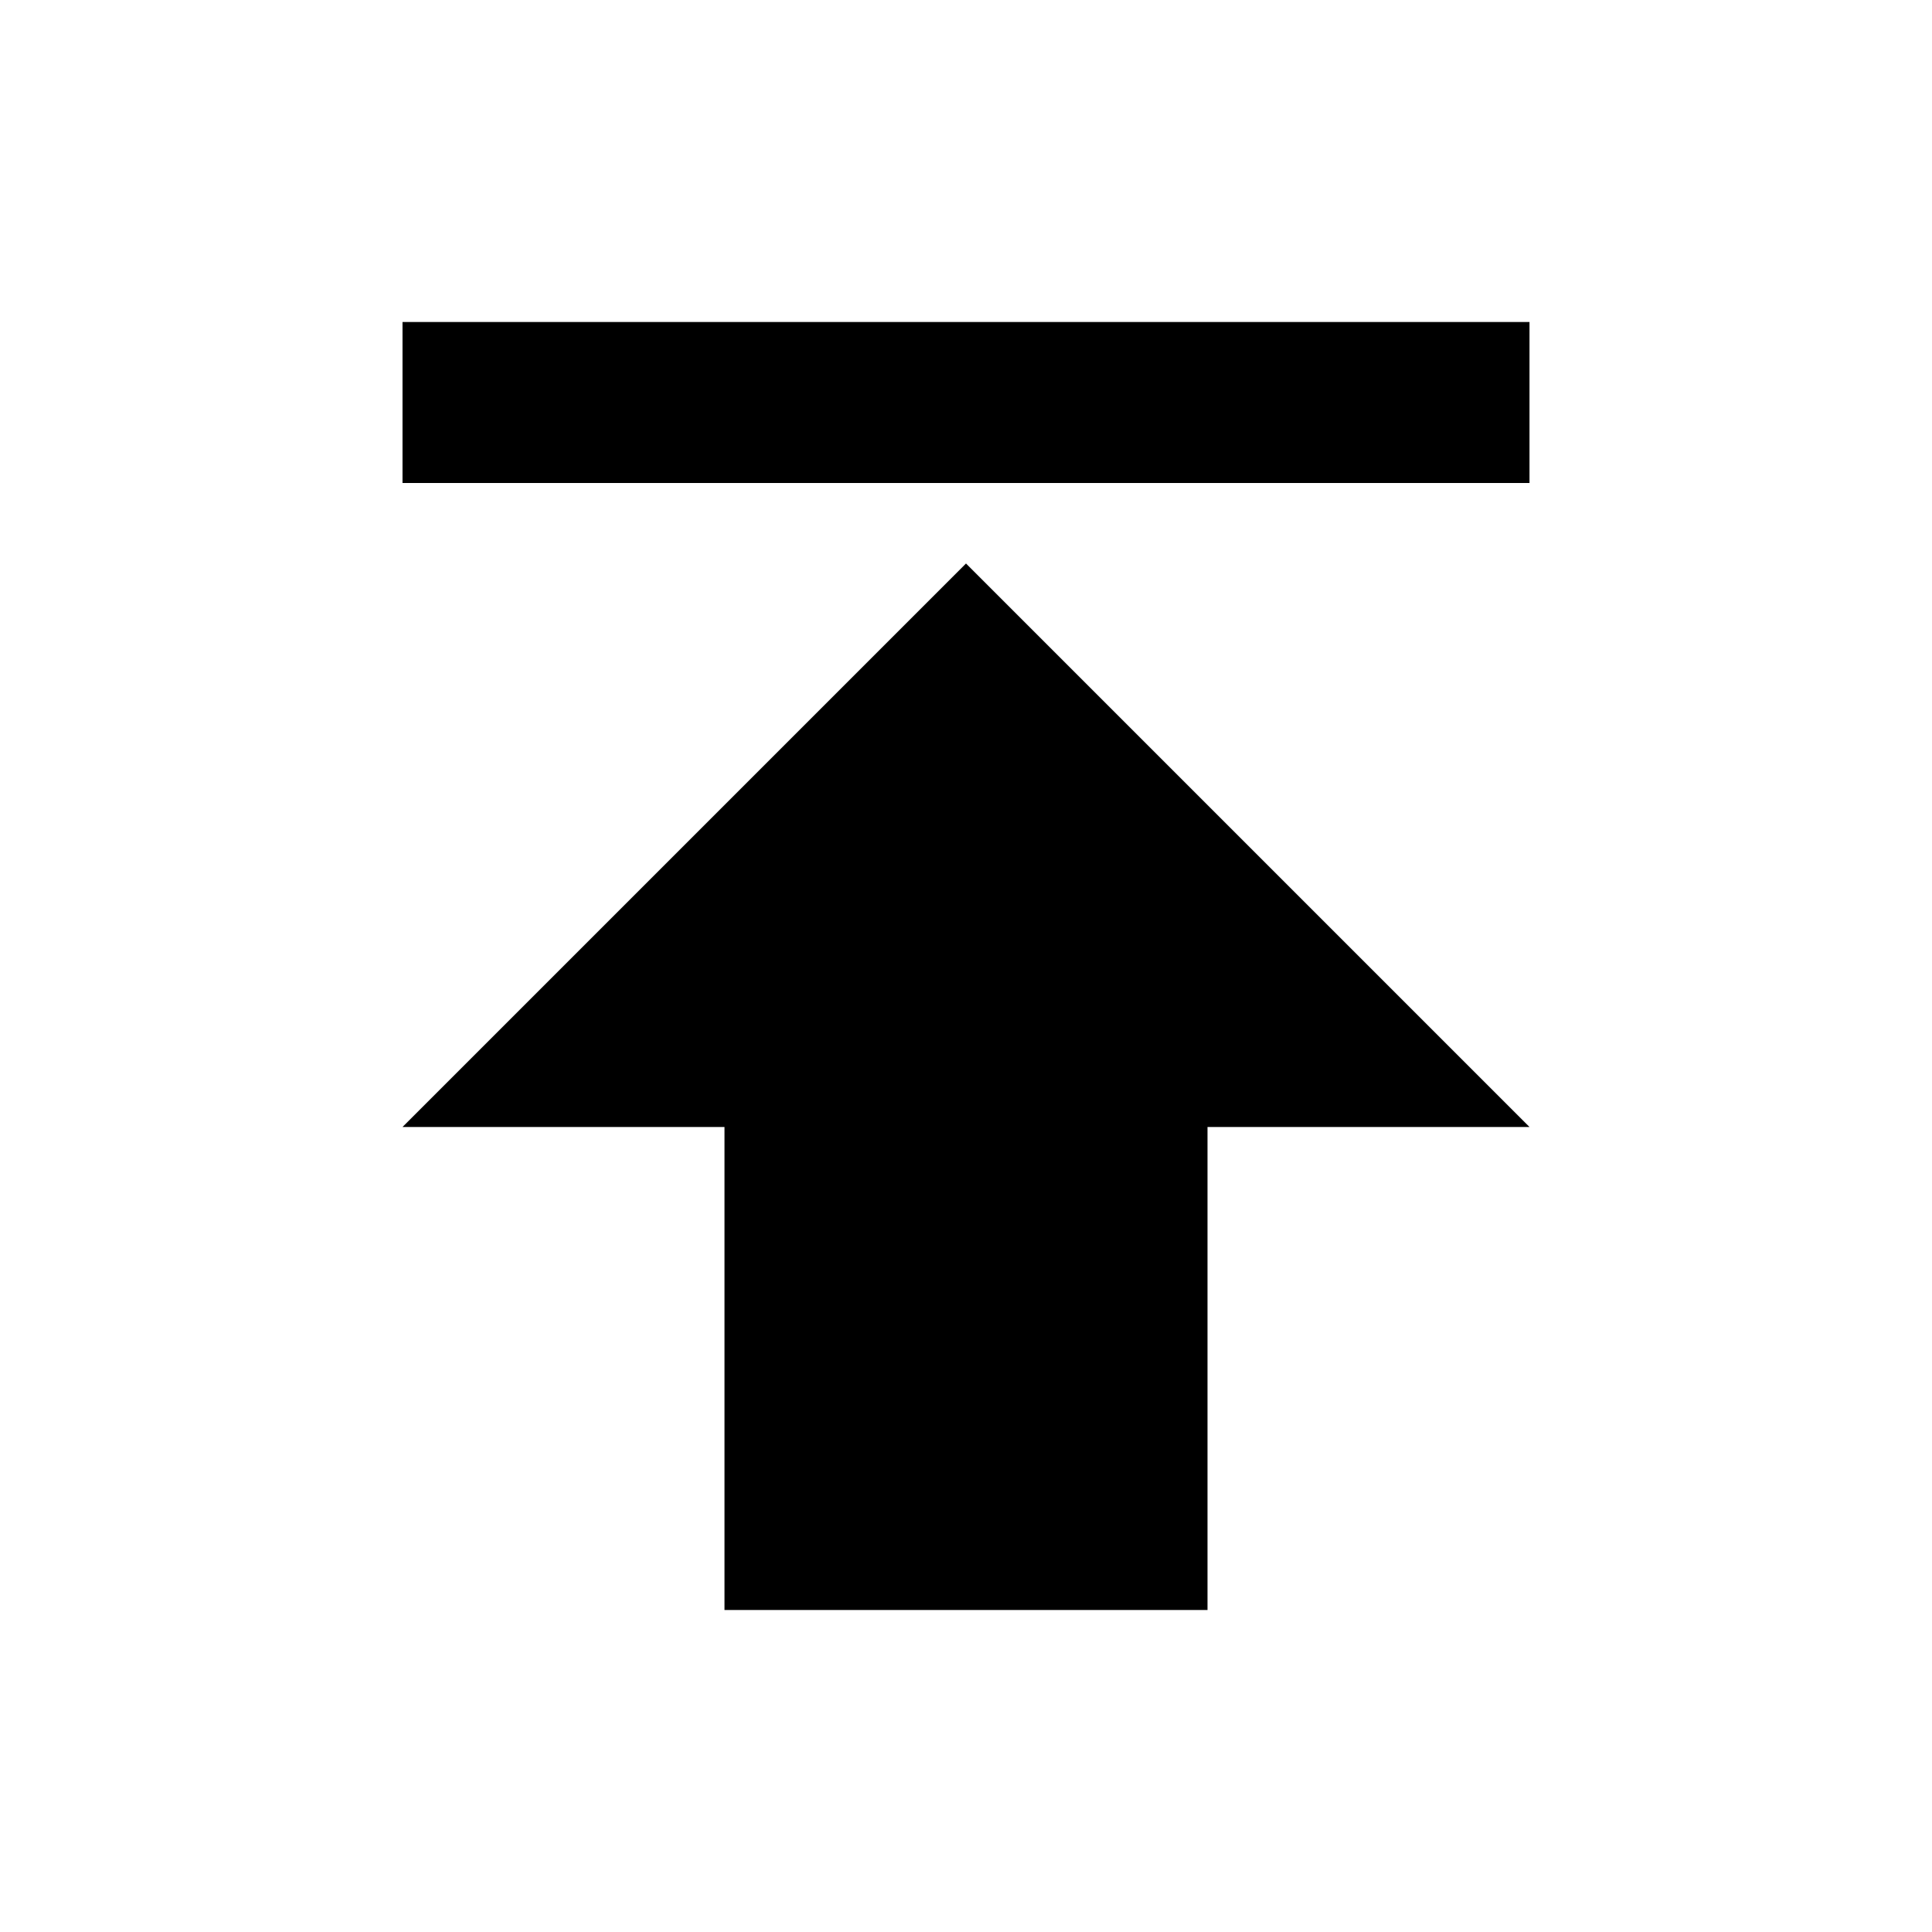
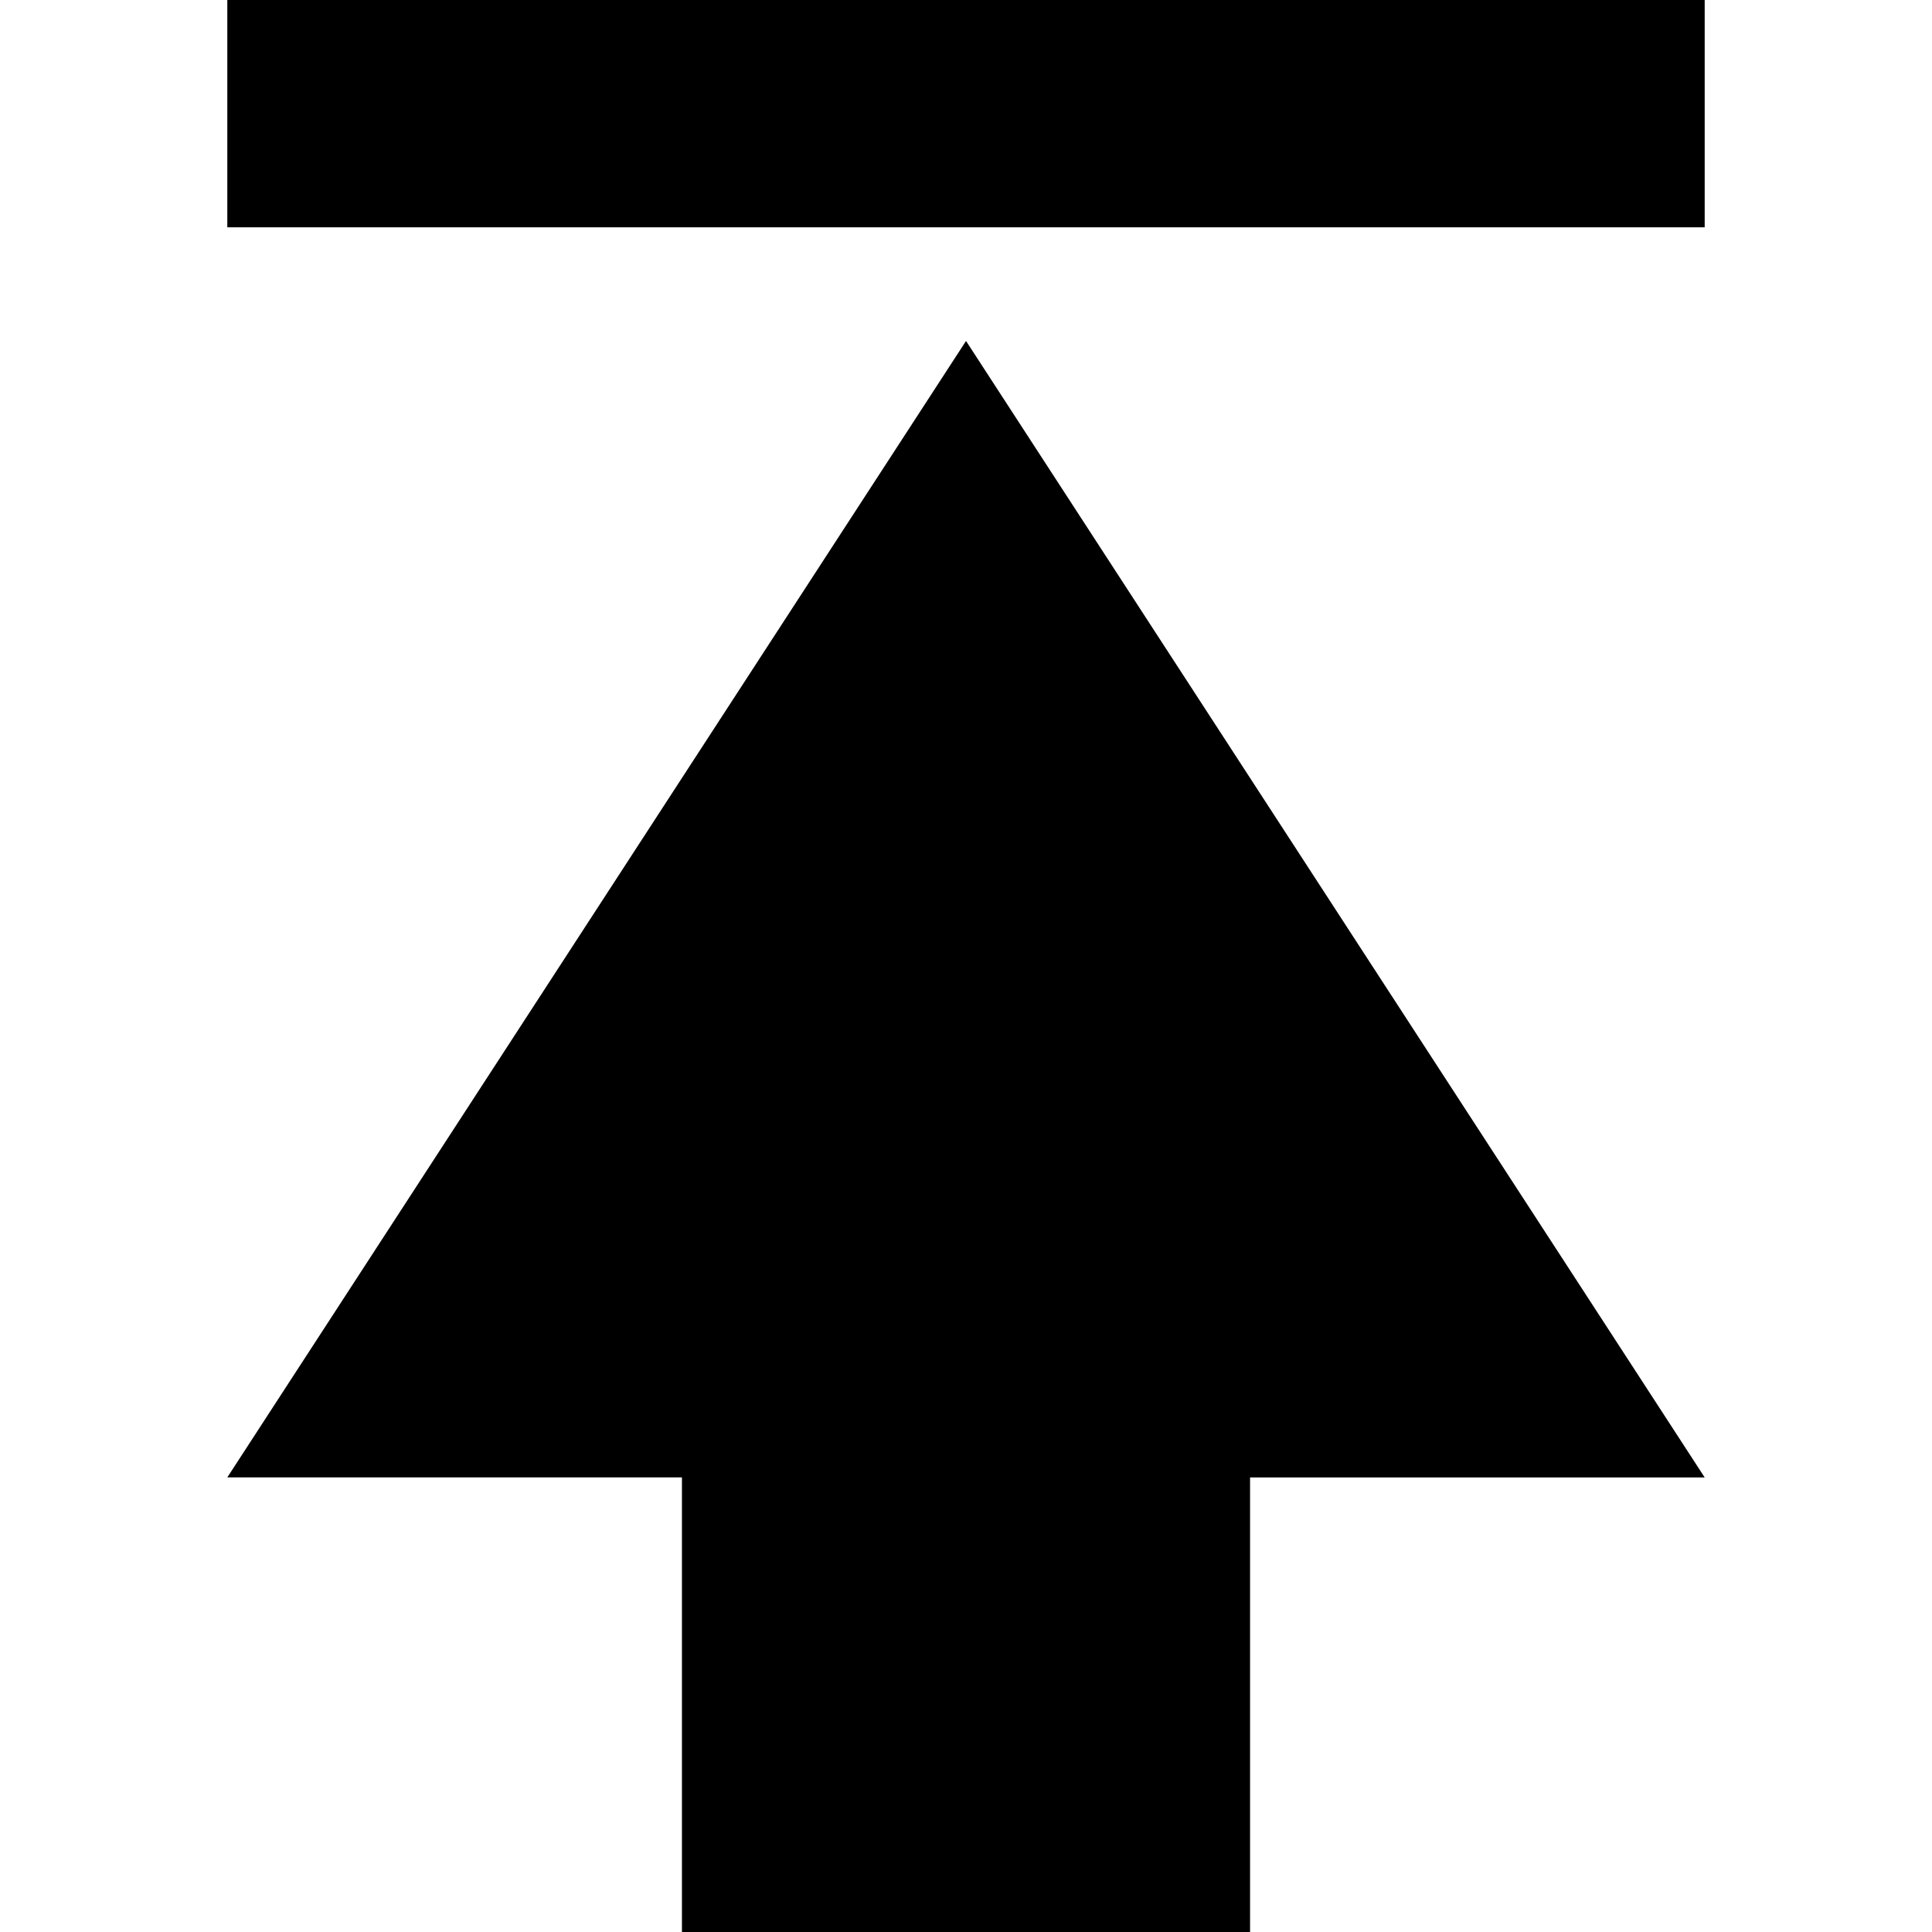
- <svg xmlns="http://www.w3.org/2000/svg" t="1660807453922" class="icon" viewBox="0 0 1024 1024" version="1.1" p-id="32538" width="16" height="16">
-   <defs>
-     <style type="text/css">@font-face { font-family: feedback-iconfont; src: url("//at.alicdn.com/t/font_1031158_u69w8yhxdu.woff2?t=1630033759944") format("woff2"), url("//at.alicdn.com/t/font_1031158_u69w8yhxdu.woff?t=1630033759944") format("woff"), url("//at.alicdn.com/t/font_1031158_u69w8yhxdu.ttf?t=1630033759944") format("truetype"); }
- </style>
-   </defs>
-   <path d="M384 853.333v-256H213.333l298.667-298.667 298.667 298.667h-170.667v256H384M213.333 256V170.667h597.333v85.333H213.333z" p-id="32539" />
+ <svg xmlns="http://www.w3.org/2000/svg" t="1773574814409" class="icon" viewBox="0 0 1024 1024" version="1.1" p-id="15572" width="200" height="200">
+   <path d="M120.48 0h783.04v120.48H120.48V0zM512 180.704l391.52 602.368h-240.96V1024h-301.12v-240.96h-240.96L512 180.736z" p-id="15573" />
</svg>
